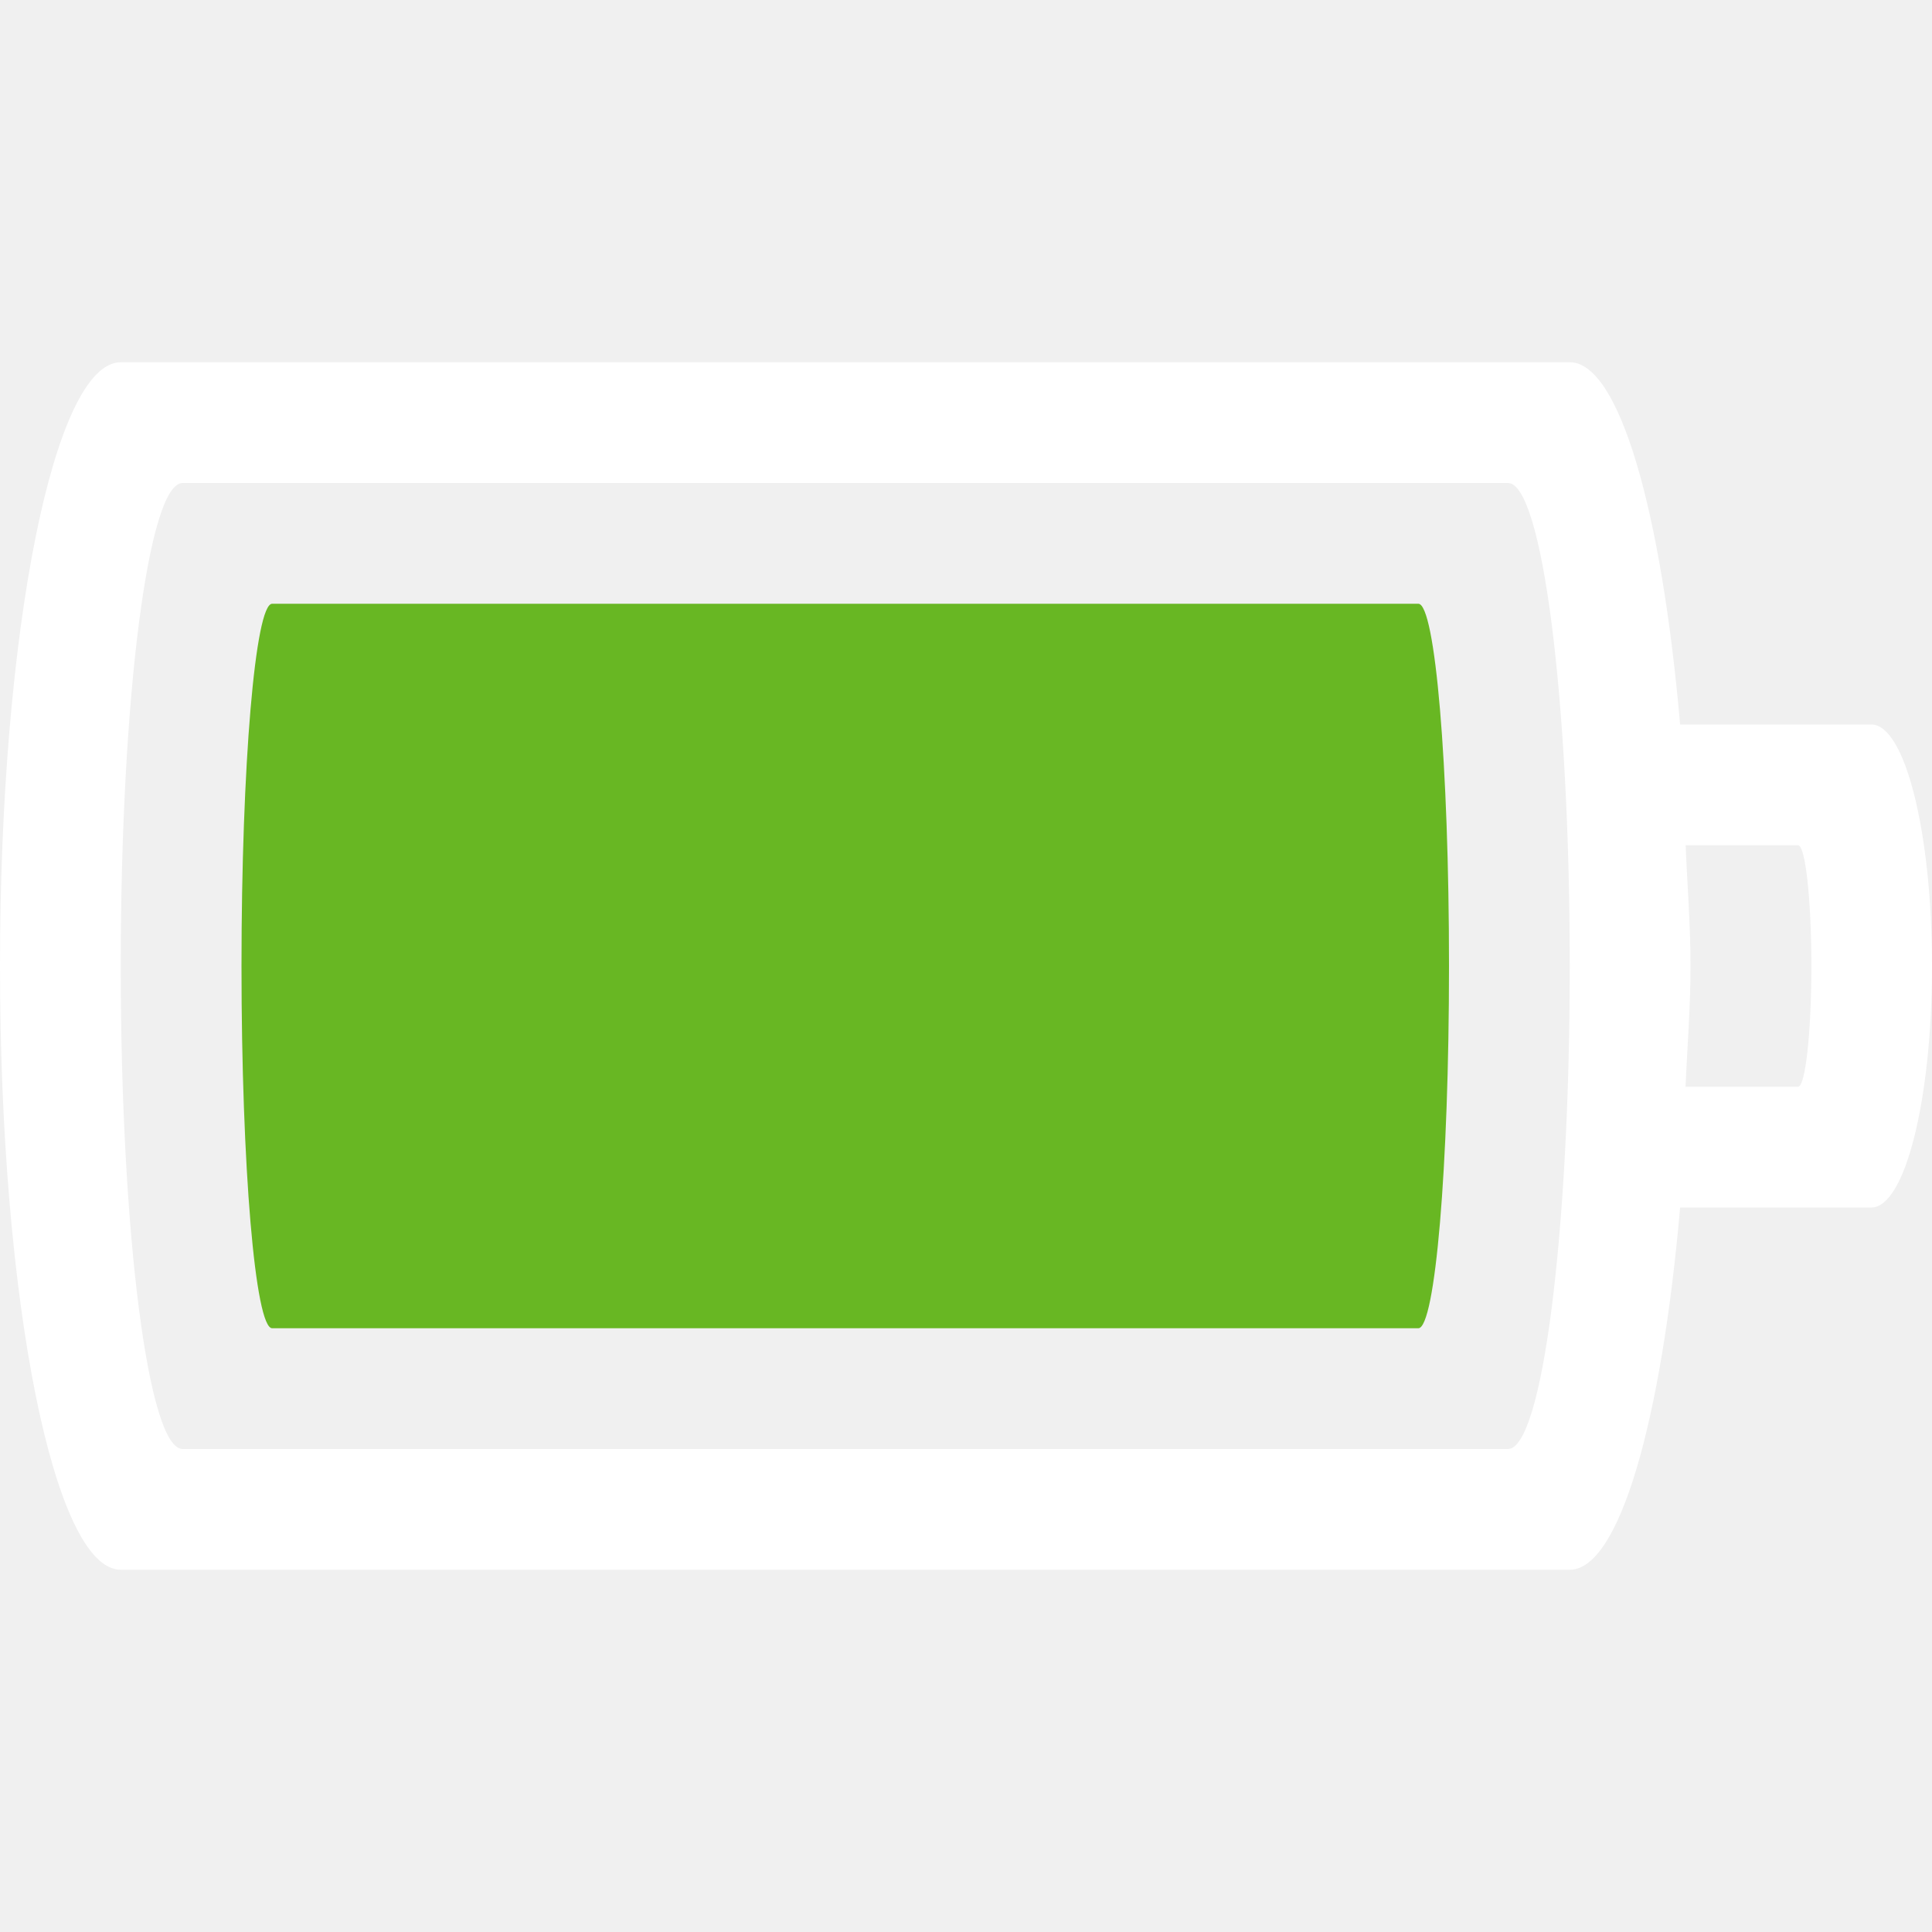
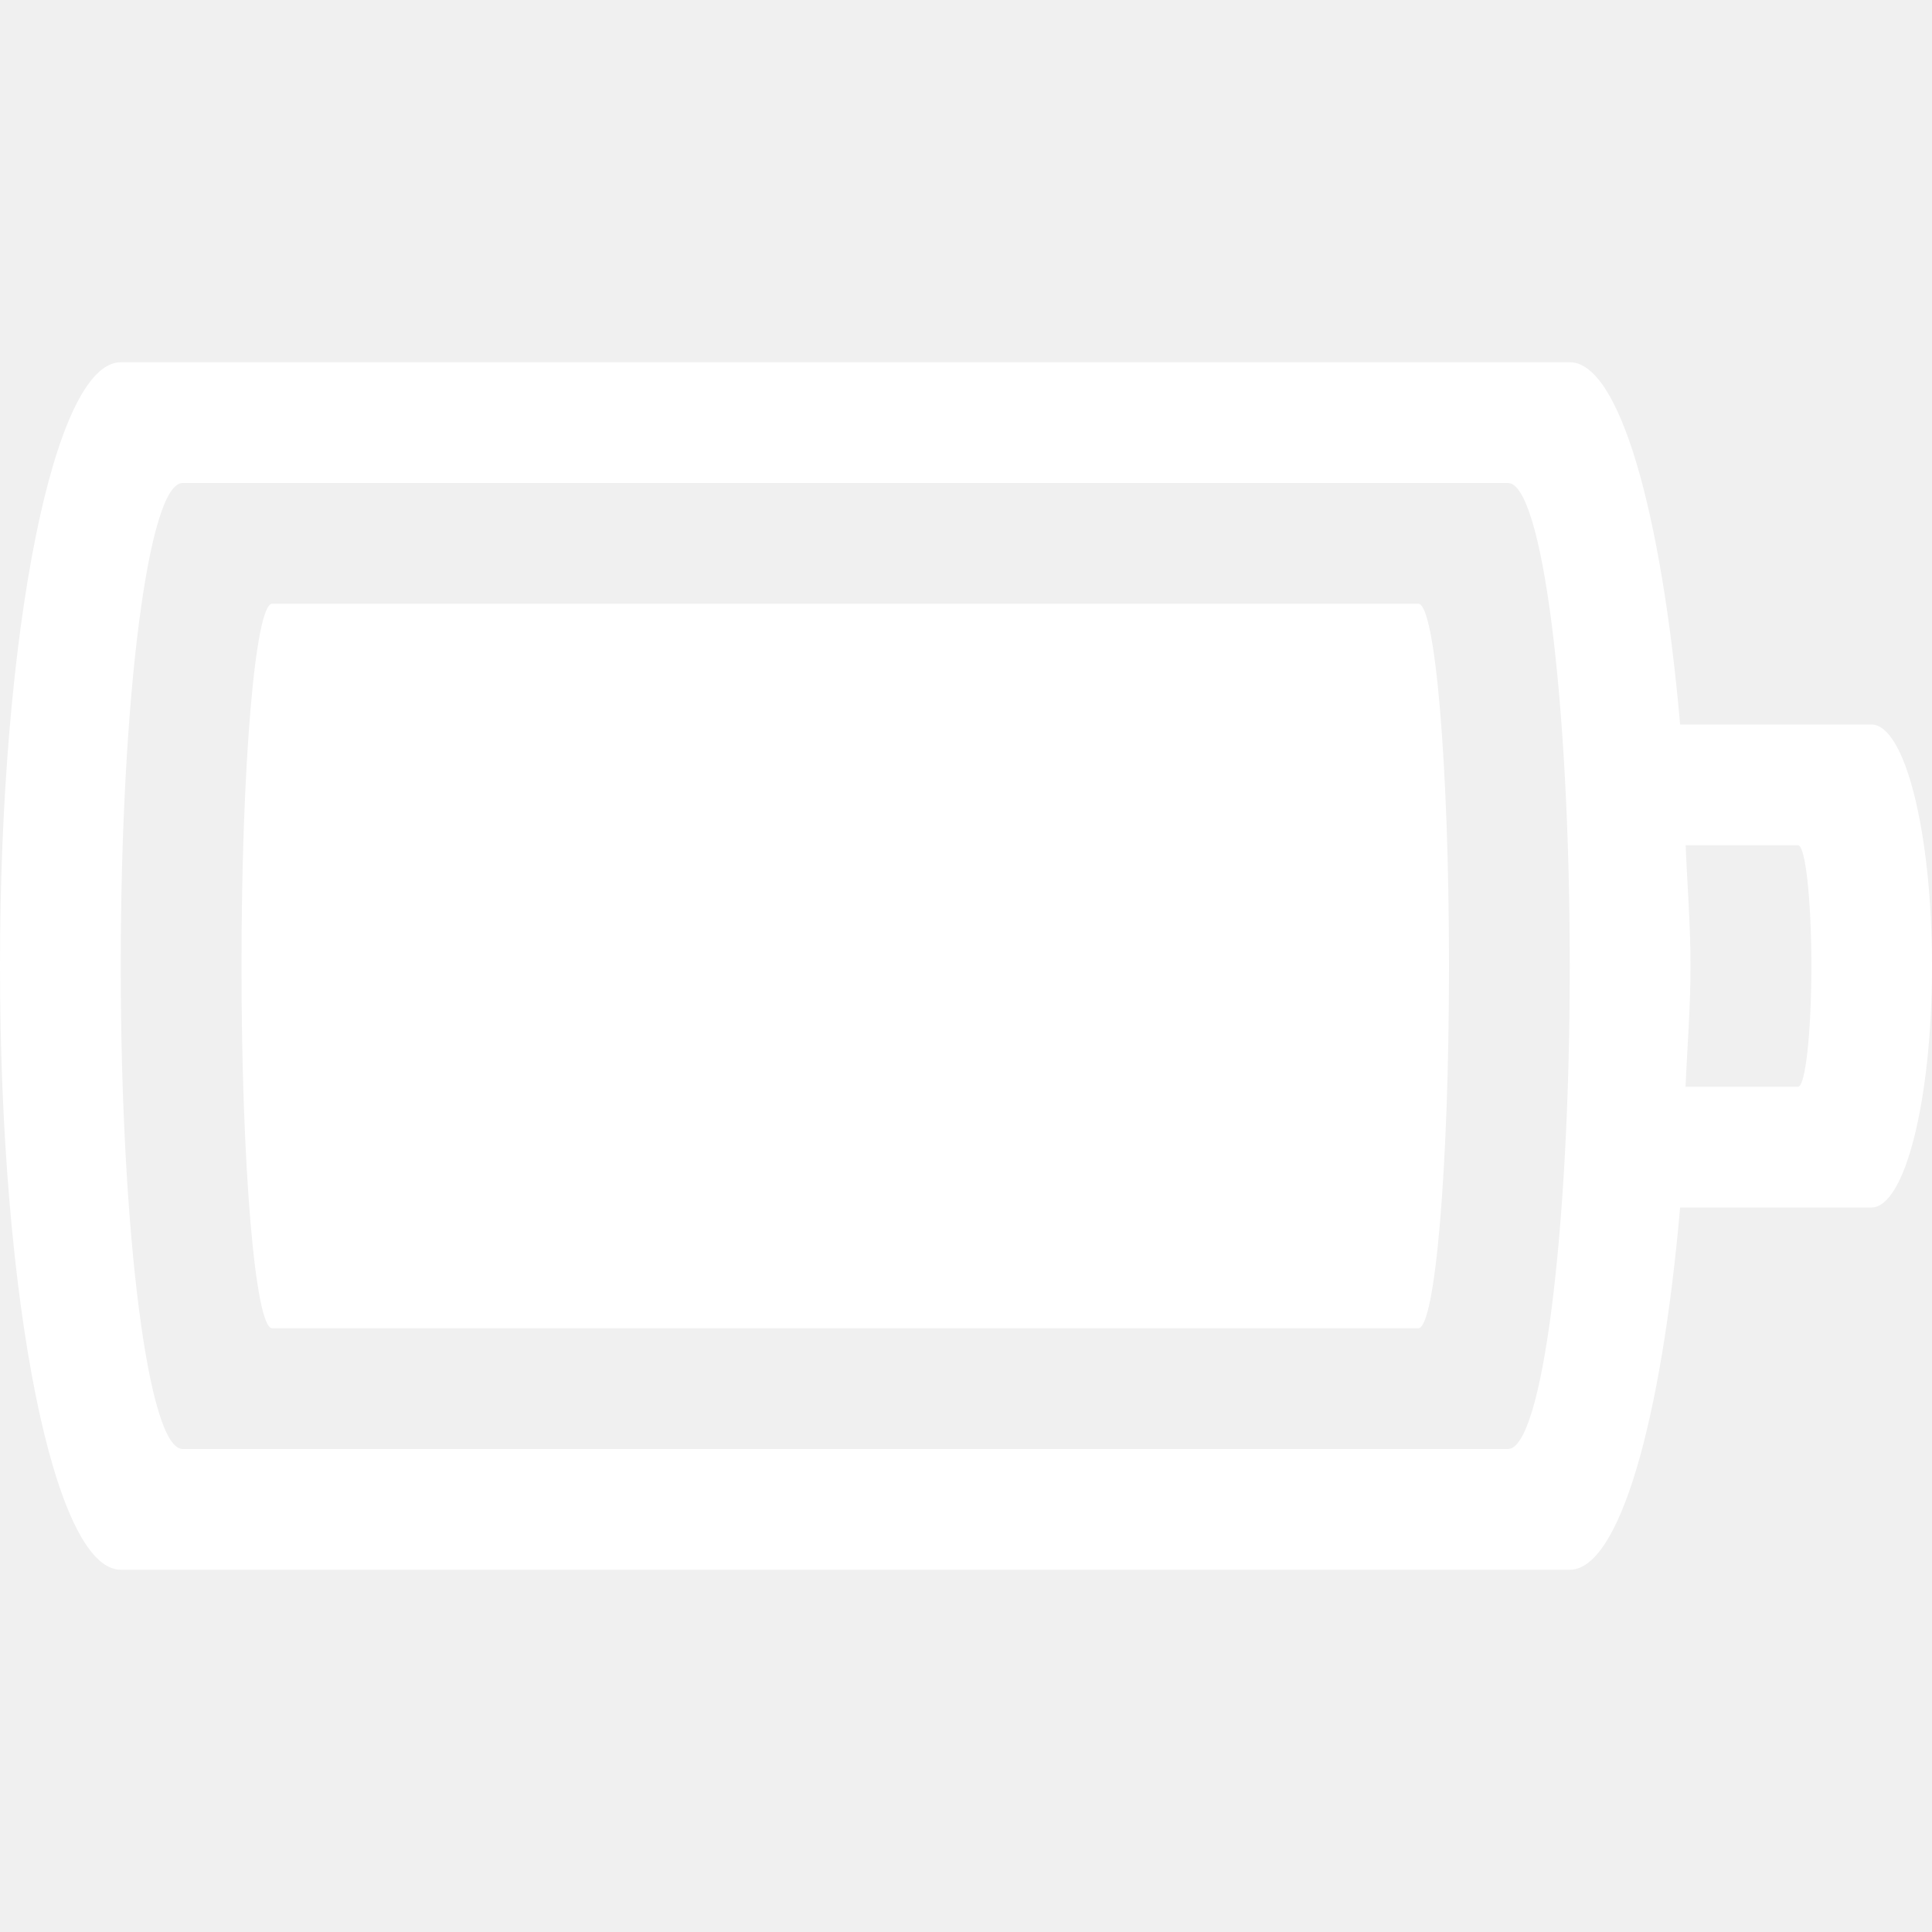
<svg xmlns="http://www.w3.org/2000/svg" width="16" height="16" version="1.1">
-   <g transform="translate(-393 271)">
-     <path d="M394-268c-.554 0-1 2.23-1 5s.446 5 1 5h12c.411 0 .76-1.235.914-3h1.584c.278 0 .502-.892.502-2s-.224-2-.502-2h-1.584c-.154-1.765-.503-3-.914-3zm.512 1h10.976c.284 0 .512 1.784.512 4s-.228 4-.512 4h-10.976c-.284 0-.512-1.784-.512-4s.228-4 .512-4zm12.447 3h.932c.06 0 .11.446.11 1s-.05 1-.11 1h-.932c.014-.334.041-.645.041-1s-.027-.666-.04-1z" color="#bebebe" fill="#fff" overflow="visible" style="isolation:auto;mix-blend-mode:normal" />
-     <path class="success" d="M404.746-260c.14 0 .254-1.338.254-3s-.114-3-.254-3h-9.492c-.14 0-.254 1.338-.254 3s.114 3 .254 3z" fill="#68b723" overflow="visible" style="isolation:auto;mix-blend-mode:normal" />
+   <g transform="translate(-393 271)" fill="#fff">
+     <path d="M394-268c-.554 0-1 2.23-1 5s.446 5 1 5h12c.411 0 .76-1.235.914-3h1.584c.278 0 .502-.892.502-2s-.224-2-.502-2h-1.584c-.154-1.765-.503-3-.914-3zm.512 1h10.976c.284 0 .512 1.784.512 4s-.228 4-.512 4h-10.976c-.284 0-.512-1.784-.512-4s.228-4 .512-4zm12.447 3h.932c.06 0 .11.446.11 1s-.05 1-.11 1h-.932c.014-.334.041-.645.041-1s-.027-.666-.04-1z" color="#bebebe" overflow="visible" style="isolation:auto;mix-blend-mode:normal" />
+     <path class="success" d="M404.746-260c.14 0 .254-1.338.254-3s-.114-3-.254-3h-9.492c-.14 0-.254 1.338-.254 3s.114 3 .254 3z" overflow="visible" style="isolation:auto;mix-blend-mode:normal" />
  </g>
</svg>
